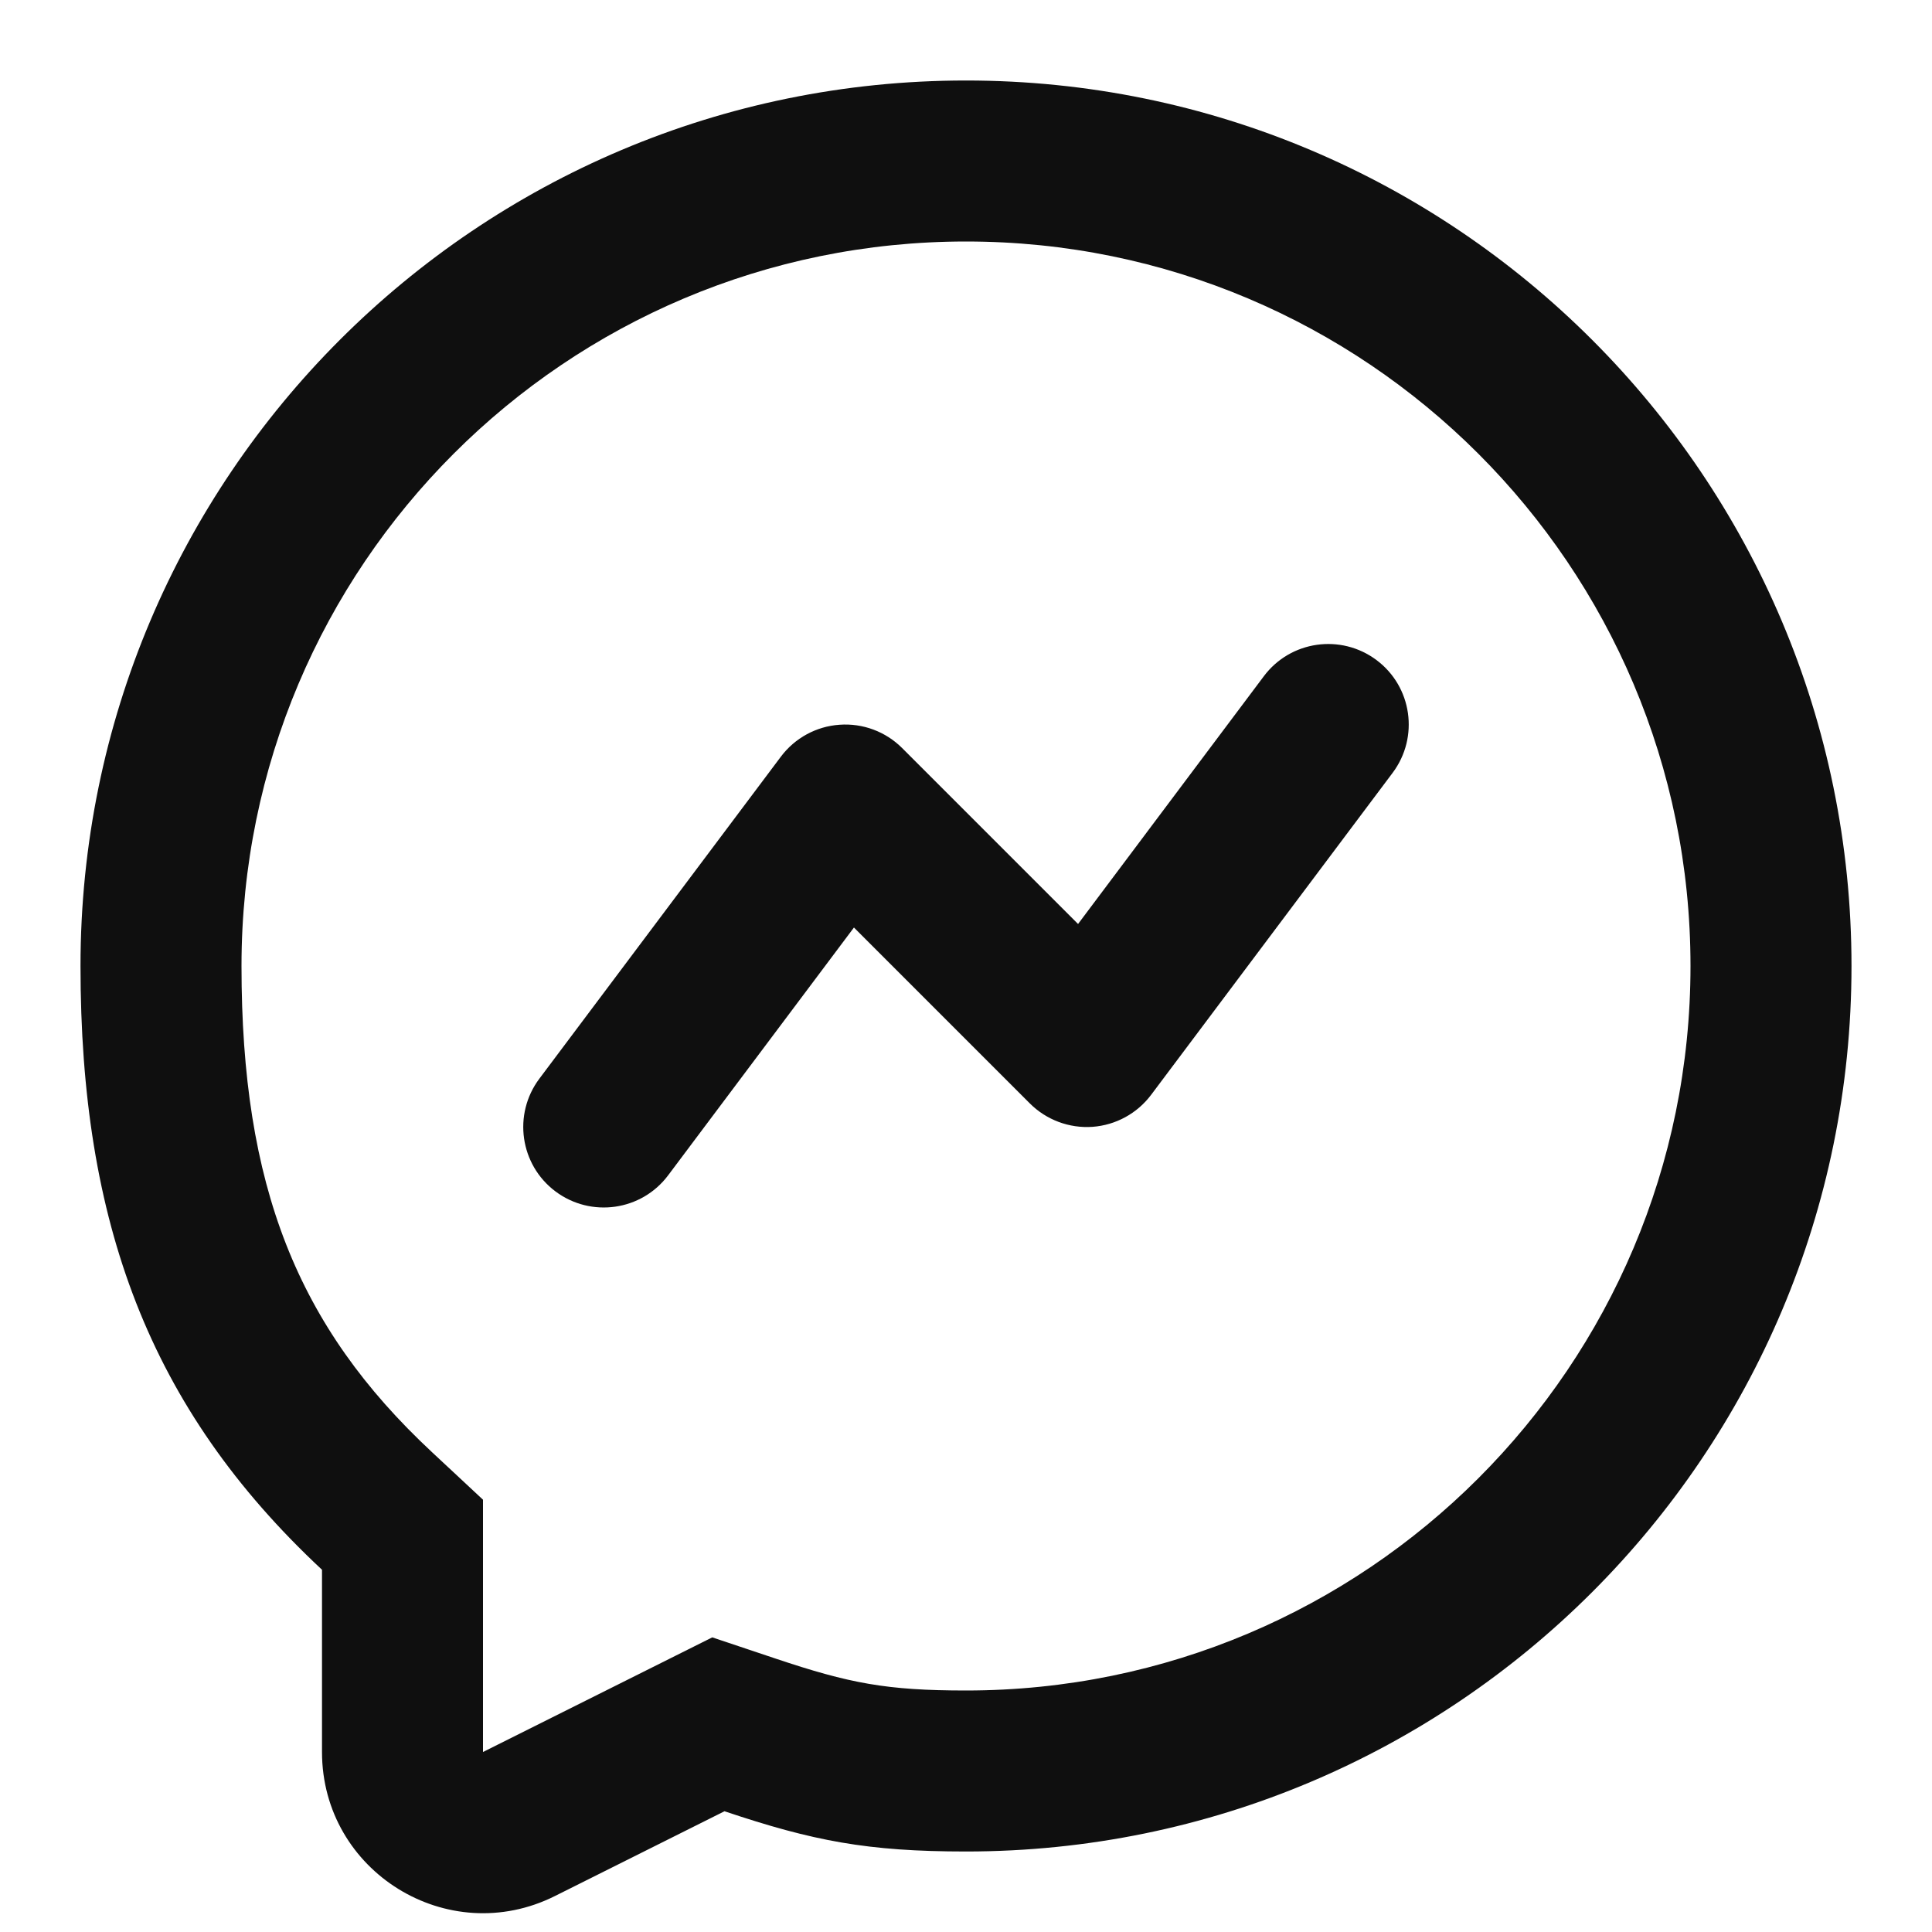
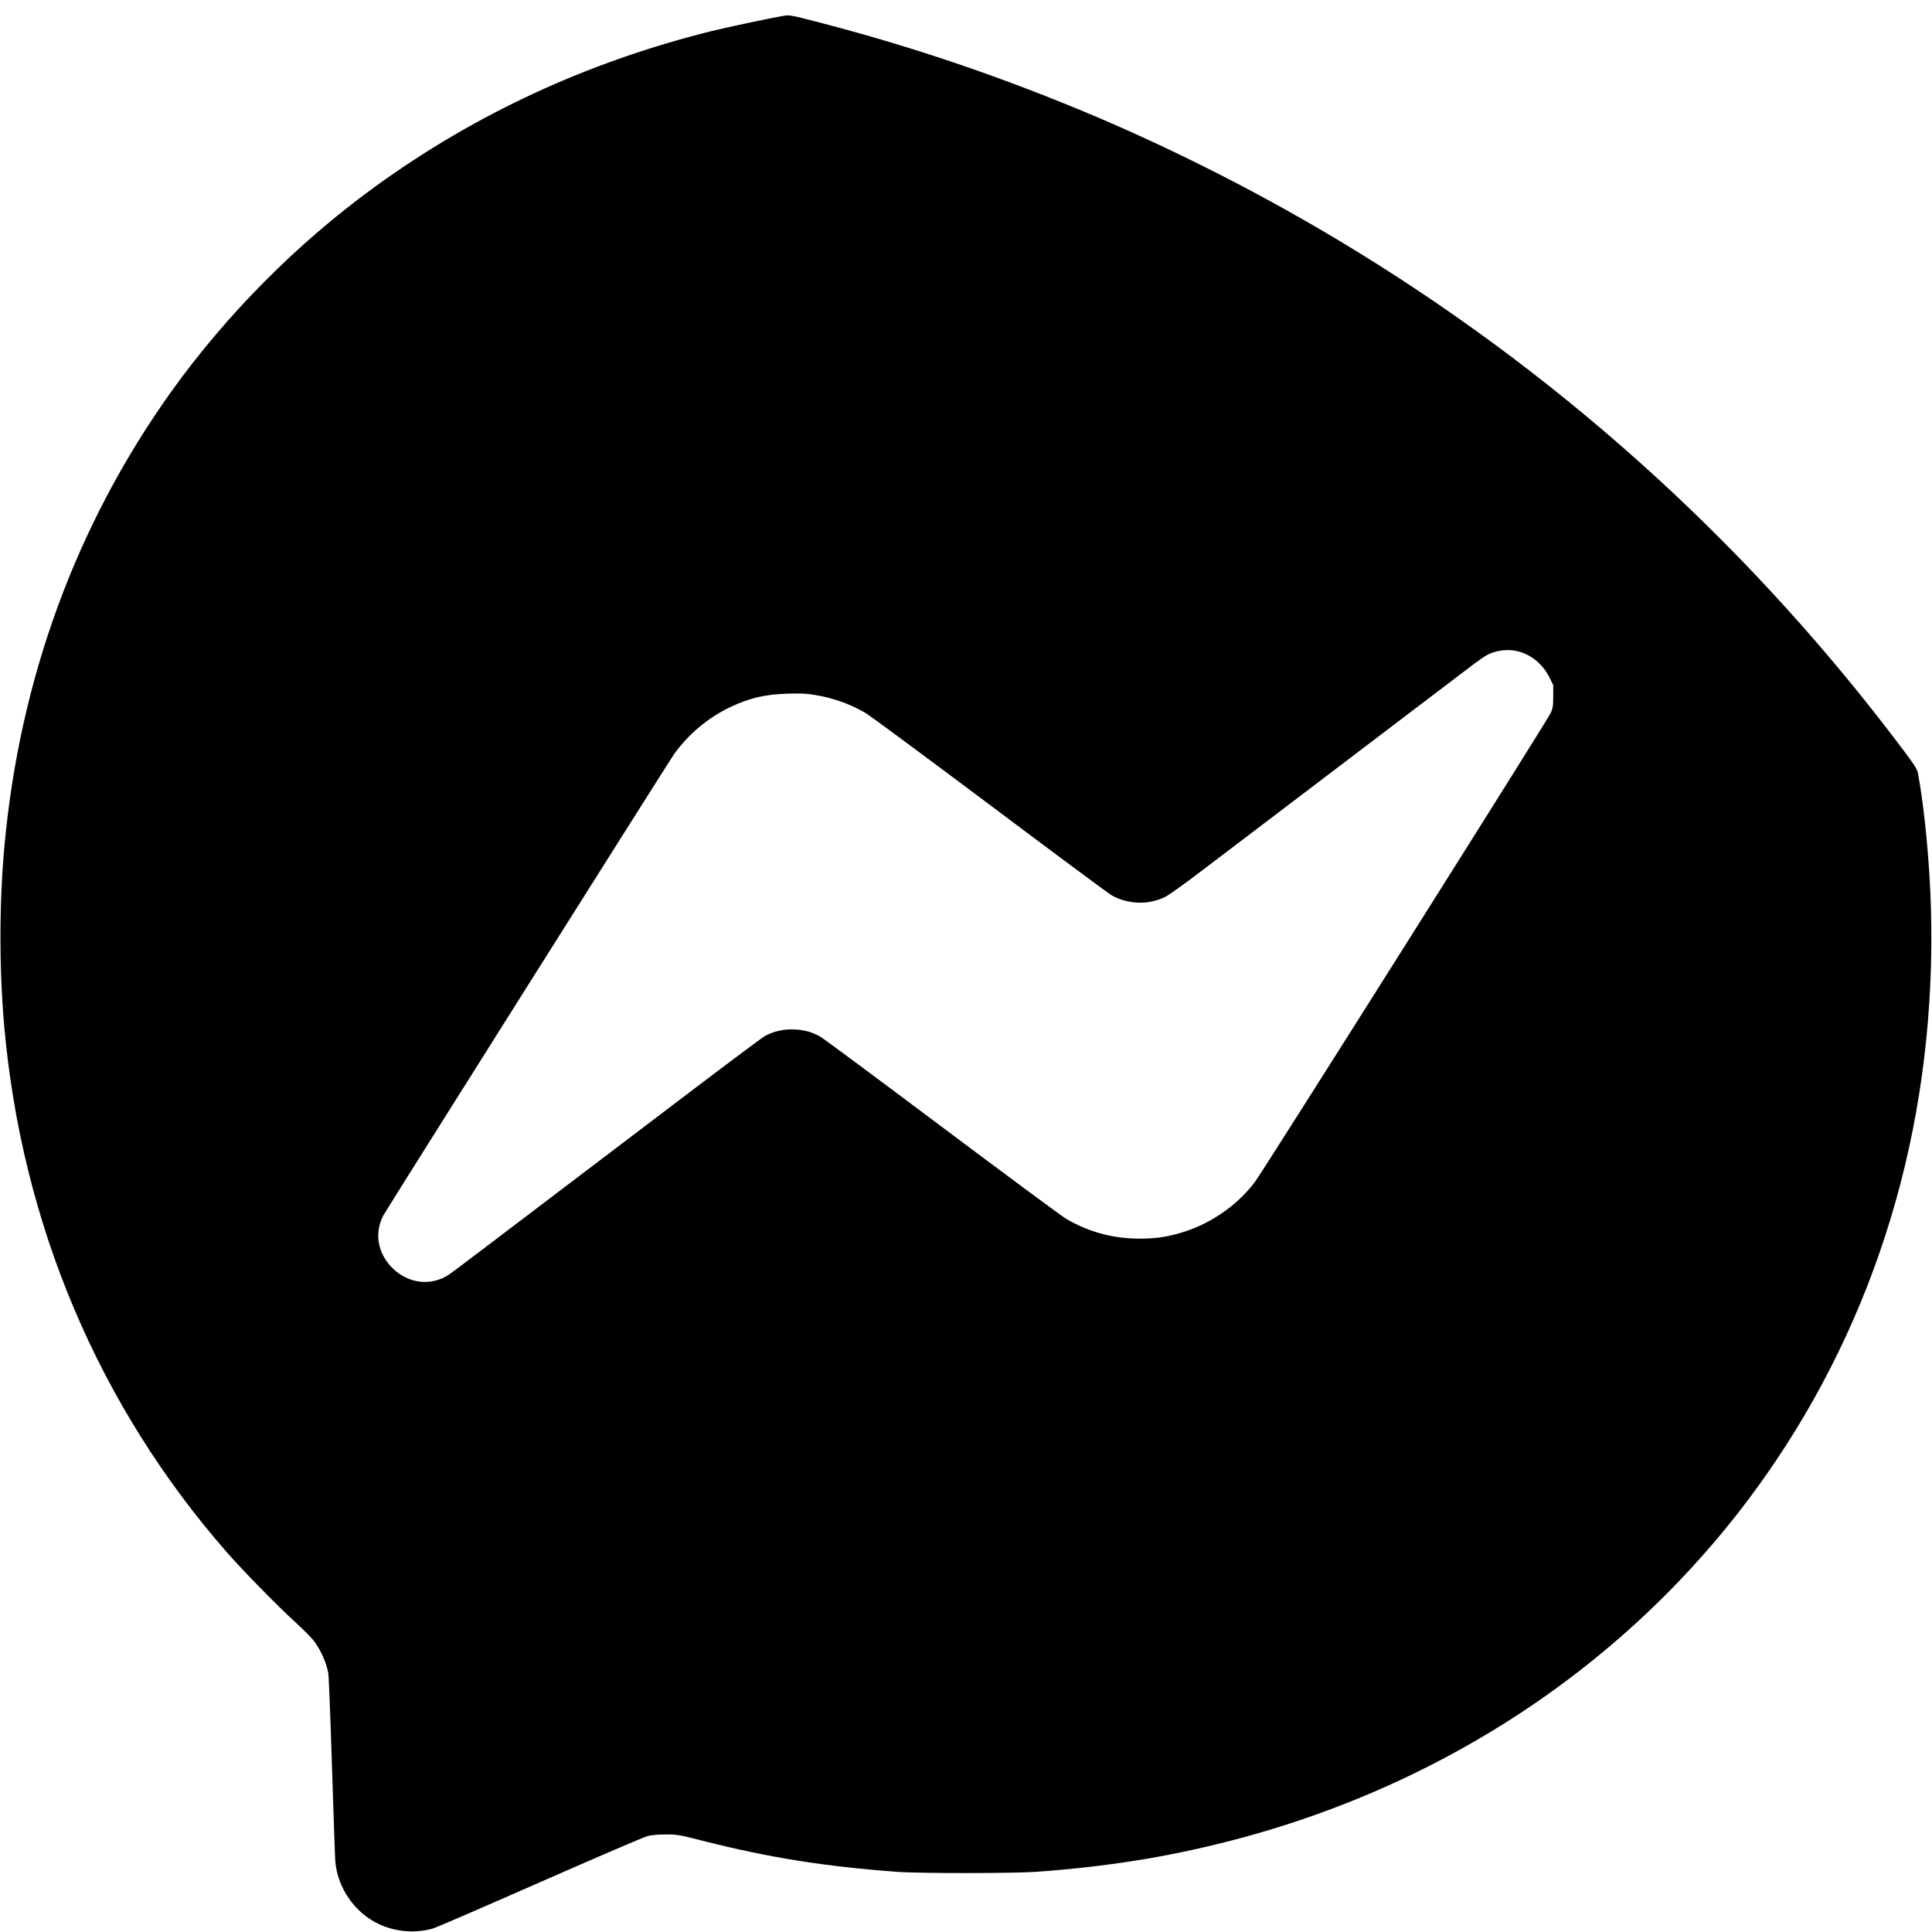
- <svg xmlns="http://www.w3.org/2000/svg" width="800px" height="800px" viewBox="0 0 24 24" fill="none">
-   <path d="M17.3 9.6C17.631 9.158 17.542 8.531 17.1 8.2C16.658 7.869 16.031 7.958 15.7 8.4L13.392 11.478L11.207 9.293C11.002 9.088 10.718 8.982 10.429 9.003C10.14 9.023 9.874 9.168 9.7 9.4L6.7 13.4C6.369 13.842 6.458 14.469 6.9 14.8C7.342 15.131 7.969 15.042 8.3 14.6L10.608 11.522L12.793 13.707C12.998 13.912 13.282 14.018 13.571 13.998C13.86 13.977 14.126 13.832 14.3 13.6L17.3 9.6Z" fill="#0F0F0F" />
-   <path fill-rule="evenodd" clip-rule="evenodd" d="M12 23C10.776 23 10.099 22.869 9 22.5L6.894 23.553C5.565 24.218 4 23.251 4 21.764V19.5C1.847 17.492 1 15.177 1 12C1 5.925 5.925 1 12 1C18.075 1 23 5.925 23 12C23 18.075 18.075 23 12 23ZM6 18.63L5.364 18.037C3.691 16.477 3 14.733 3 12C3 7.029 7.029 3 12 3C16.971 3 21 7.029 21 12C21 16.971 16.971 21 12 21C11.014 21 10.552 20.911 9.636 20.604L8.848 20.34L6 21.764V18.63Z" fill="#0F0F0F" />
+ <svg xmlns="http://www.w3.org/2000/svg" version="1.0" width="2048pt" height="2048pt" viewBox="0 0 2048 2048" preserveAspectRatio="xMidYMid meet">
+   <g transform="translate(0,2048) scale(0.1,-0.1)" fill="#000000" stroke="none">
+     <path d="M8310 20313 c-147 -25 -607 -123 -765 -162 -1315 -327 -2507 -878 -3575 -1654 -820 -596 -1570 -1351 -2157 -2172 -1006 -1408 -1607 -3049 -1767 -4825 -54 -598 -55 -1291 -1 -1900 186 -2097 1001 -4023 2360 -5575 168 -193 536 -568 733 -748 79 -72 164 -158 189 -191 74 -99 129 -221 153 -341 5 -27 23 -473 39 -990 17 -517 32 -968 35 -1003 24 -291 214 -559 479 -676 176 -77 381 -91 562 -37 33 10 542 230 1130 489 625 275 1099 478 1140 489 47 11 110 17 195 17 122 0 132 -2 405 -71 686 -174 1269 -267 2040 -325 234 -18 1239 -17 1480 0 743 54 1367 153 2020 319 2422 615 4480 2043 5820 4038 1139 1695 1703 3703 1644 5851 -14 494 -69 1069 -138 1439 -9 48 -50 108 -285 415 -1613 2106 -3592 3875 -5861 5235 -946 567 -1964 1073 -2971 1475 -854 342 -1699 619 -2580 845 -241 63 -269 67 -324 58z m7785 -6738 c139 -37 260 -137 328 -273 l42 -85 0 -116 c0 -102 -3 -123 -25 -176 -29 -69 -3051 -4860 -3138 -4975 -200 -264 -500 -464 -826 -550 -146 -38 -240 -50 -401 -50 -273 0 -534 70 -770 208 -44 25 -638 465 -1320 976 -682 512 -1263 943 -1291 958 -87 48 -163 69 -264 75 -115 7 -229 -18 -321 -69 -33 -18 -501 -369 -1041 -780 -2033 -1544 -2264 -1719 -2307 -1748 -190 -127 -433 -99 -602 69 -156 156 -193 367 -96 556 26 52 3027 4812 3082 4890 151 212 363 389 597 500 205 96 368 135 608 142 148 4 193 2 296 -15 196 -34 365 -94 529 -190 44 -25 638 -465 1320 -976 682 -512 1263 -943 1291 -958 180 -98 394 -103 572 -12 37 19 213 145 392 282 295 225 2654 2017 2880 2188 52 39 114 81 138 93 98 50 220 63 327 36z" />
+   </g>
</svg>
